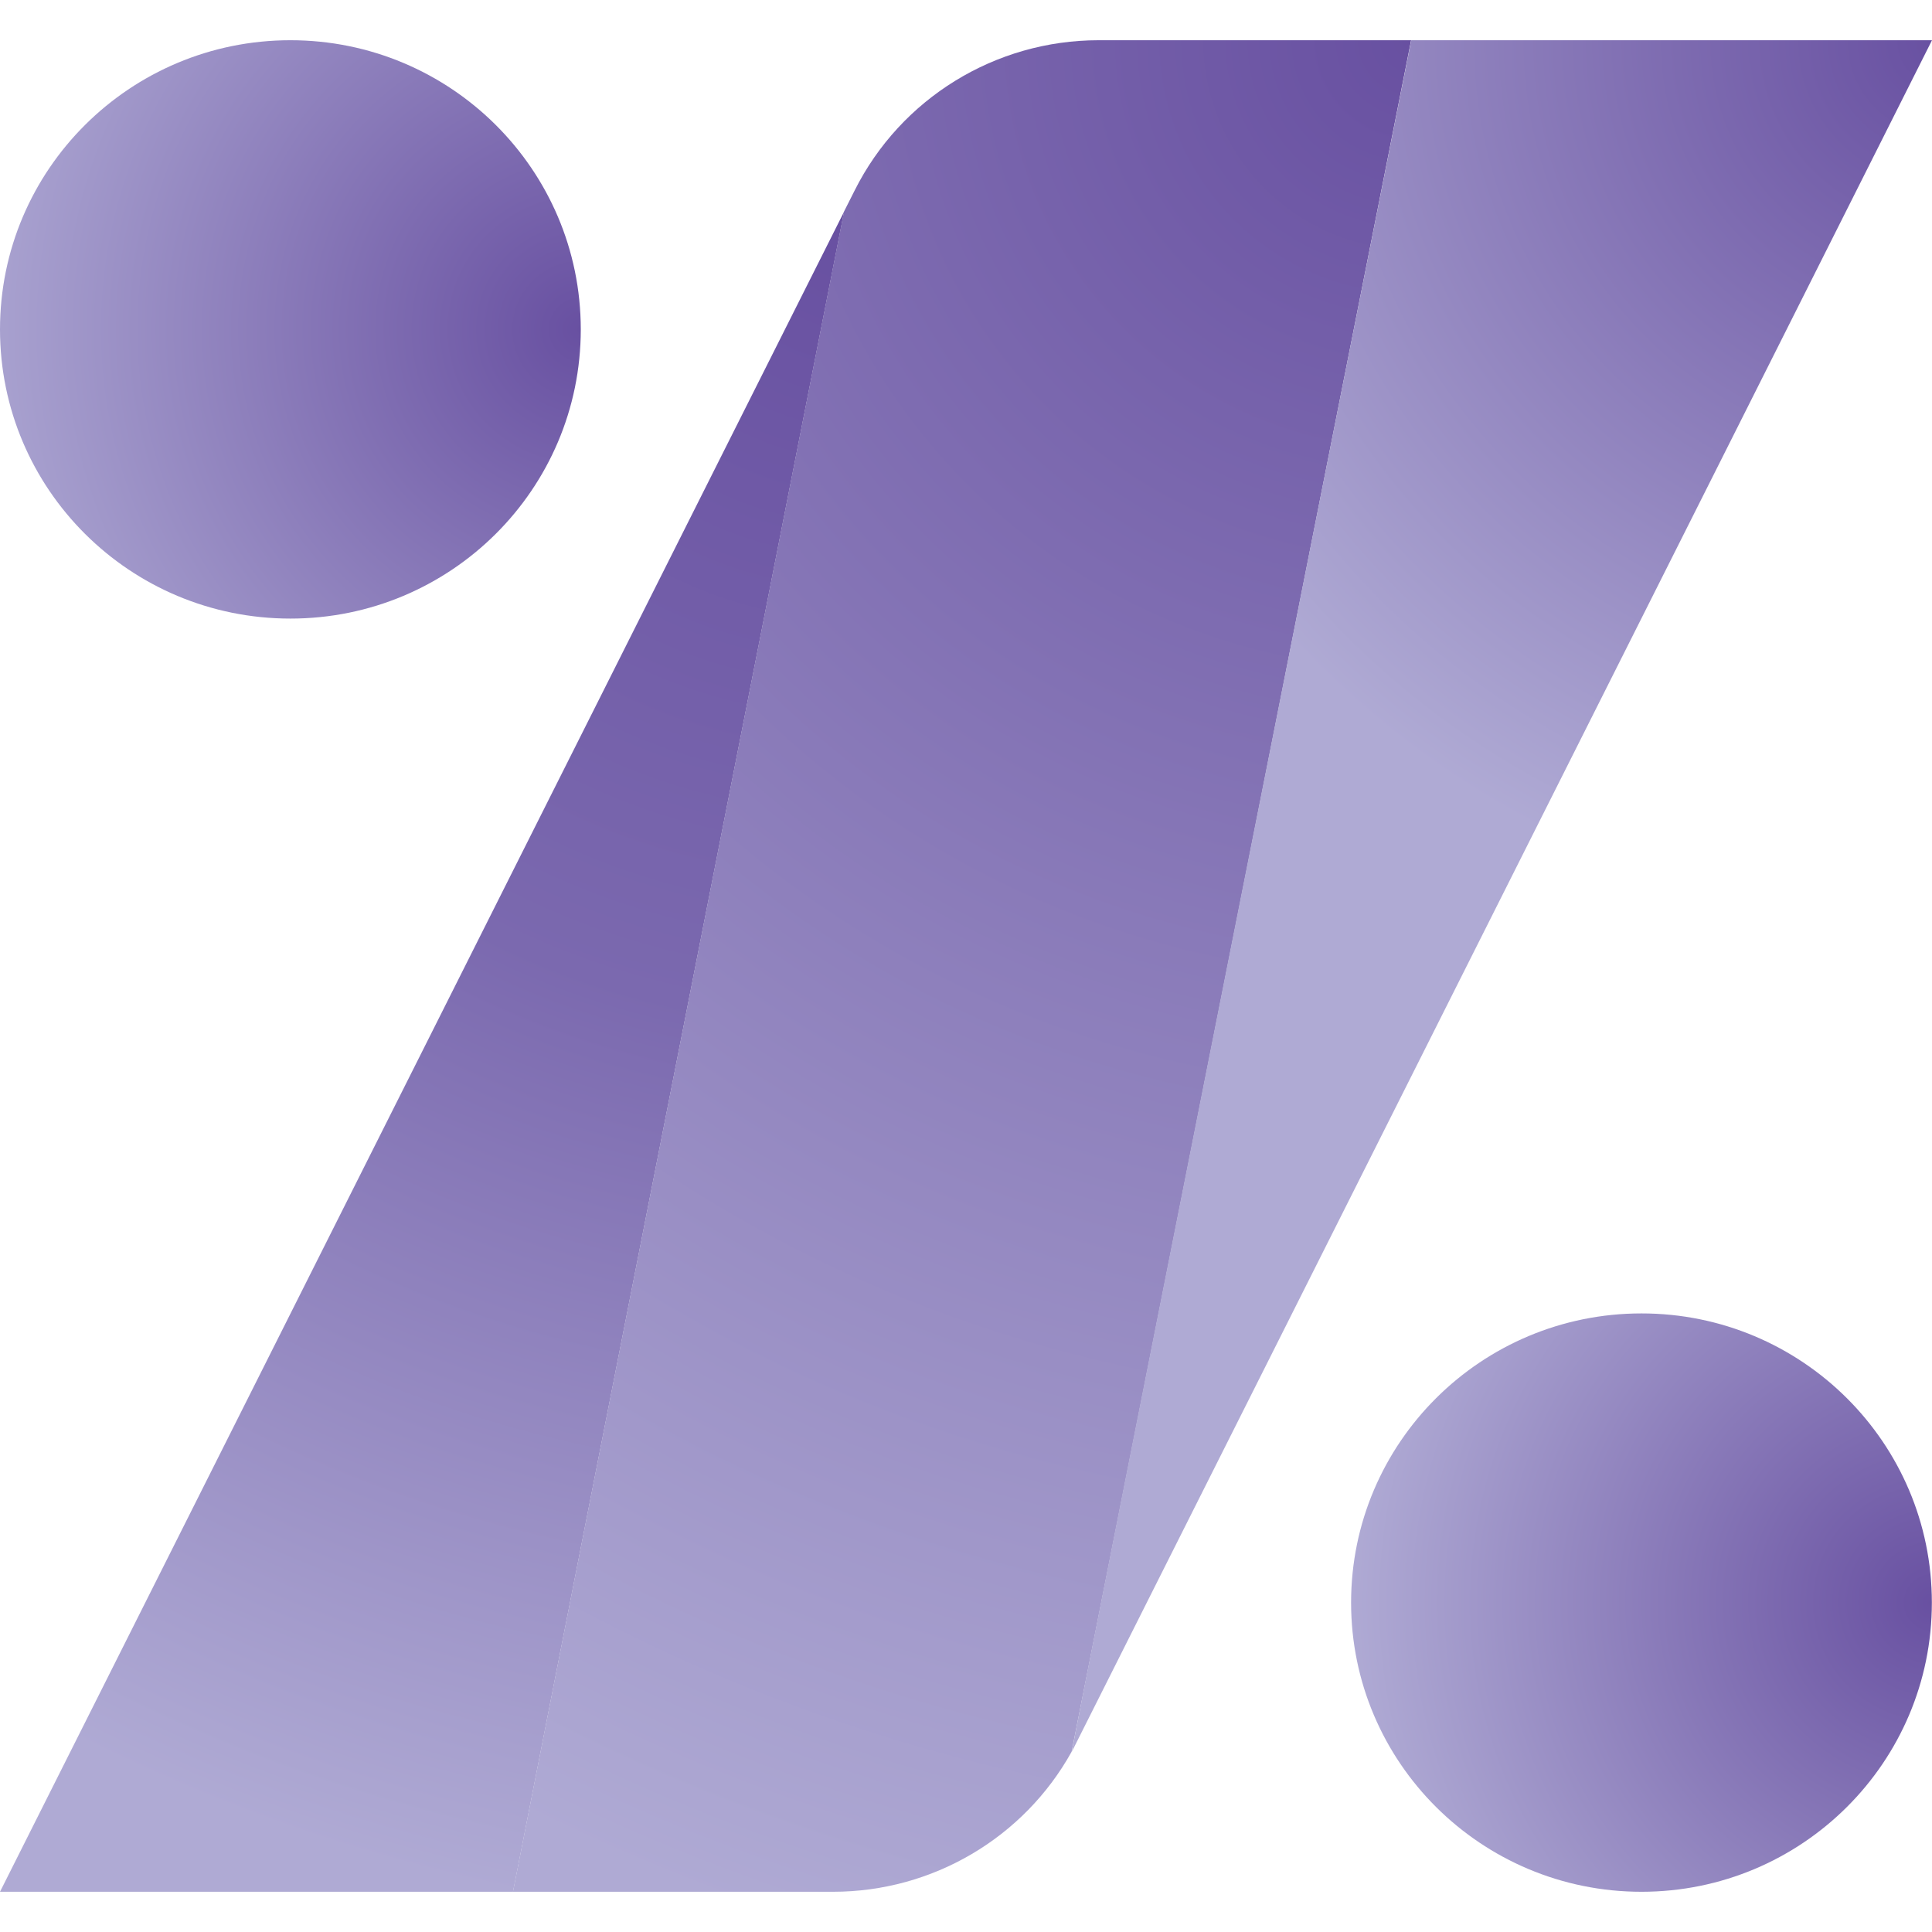
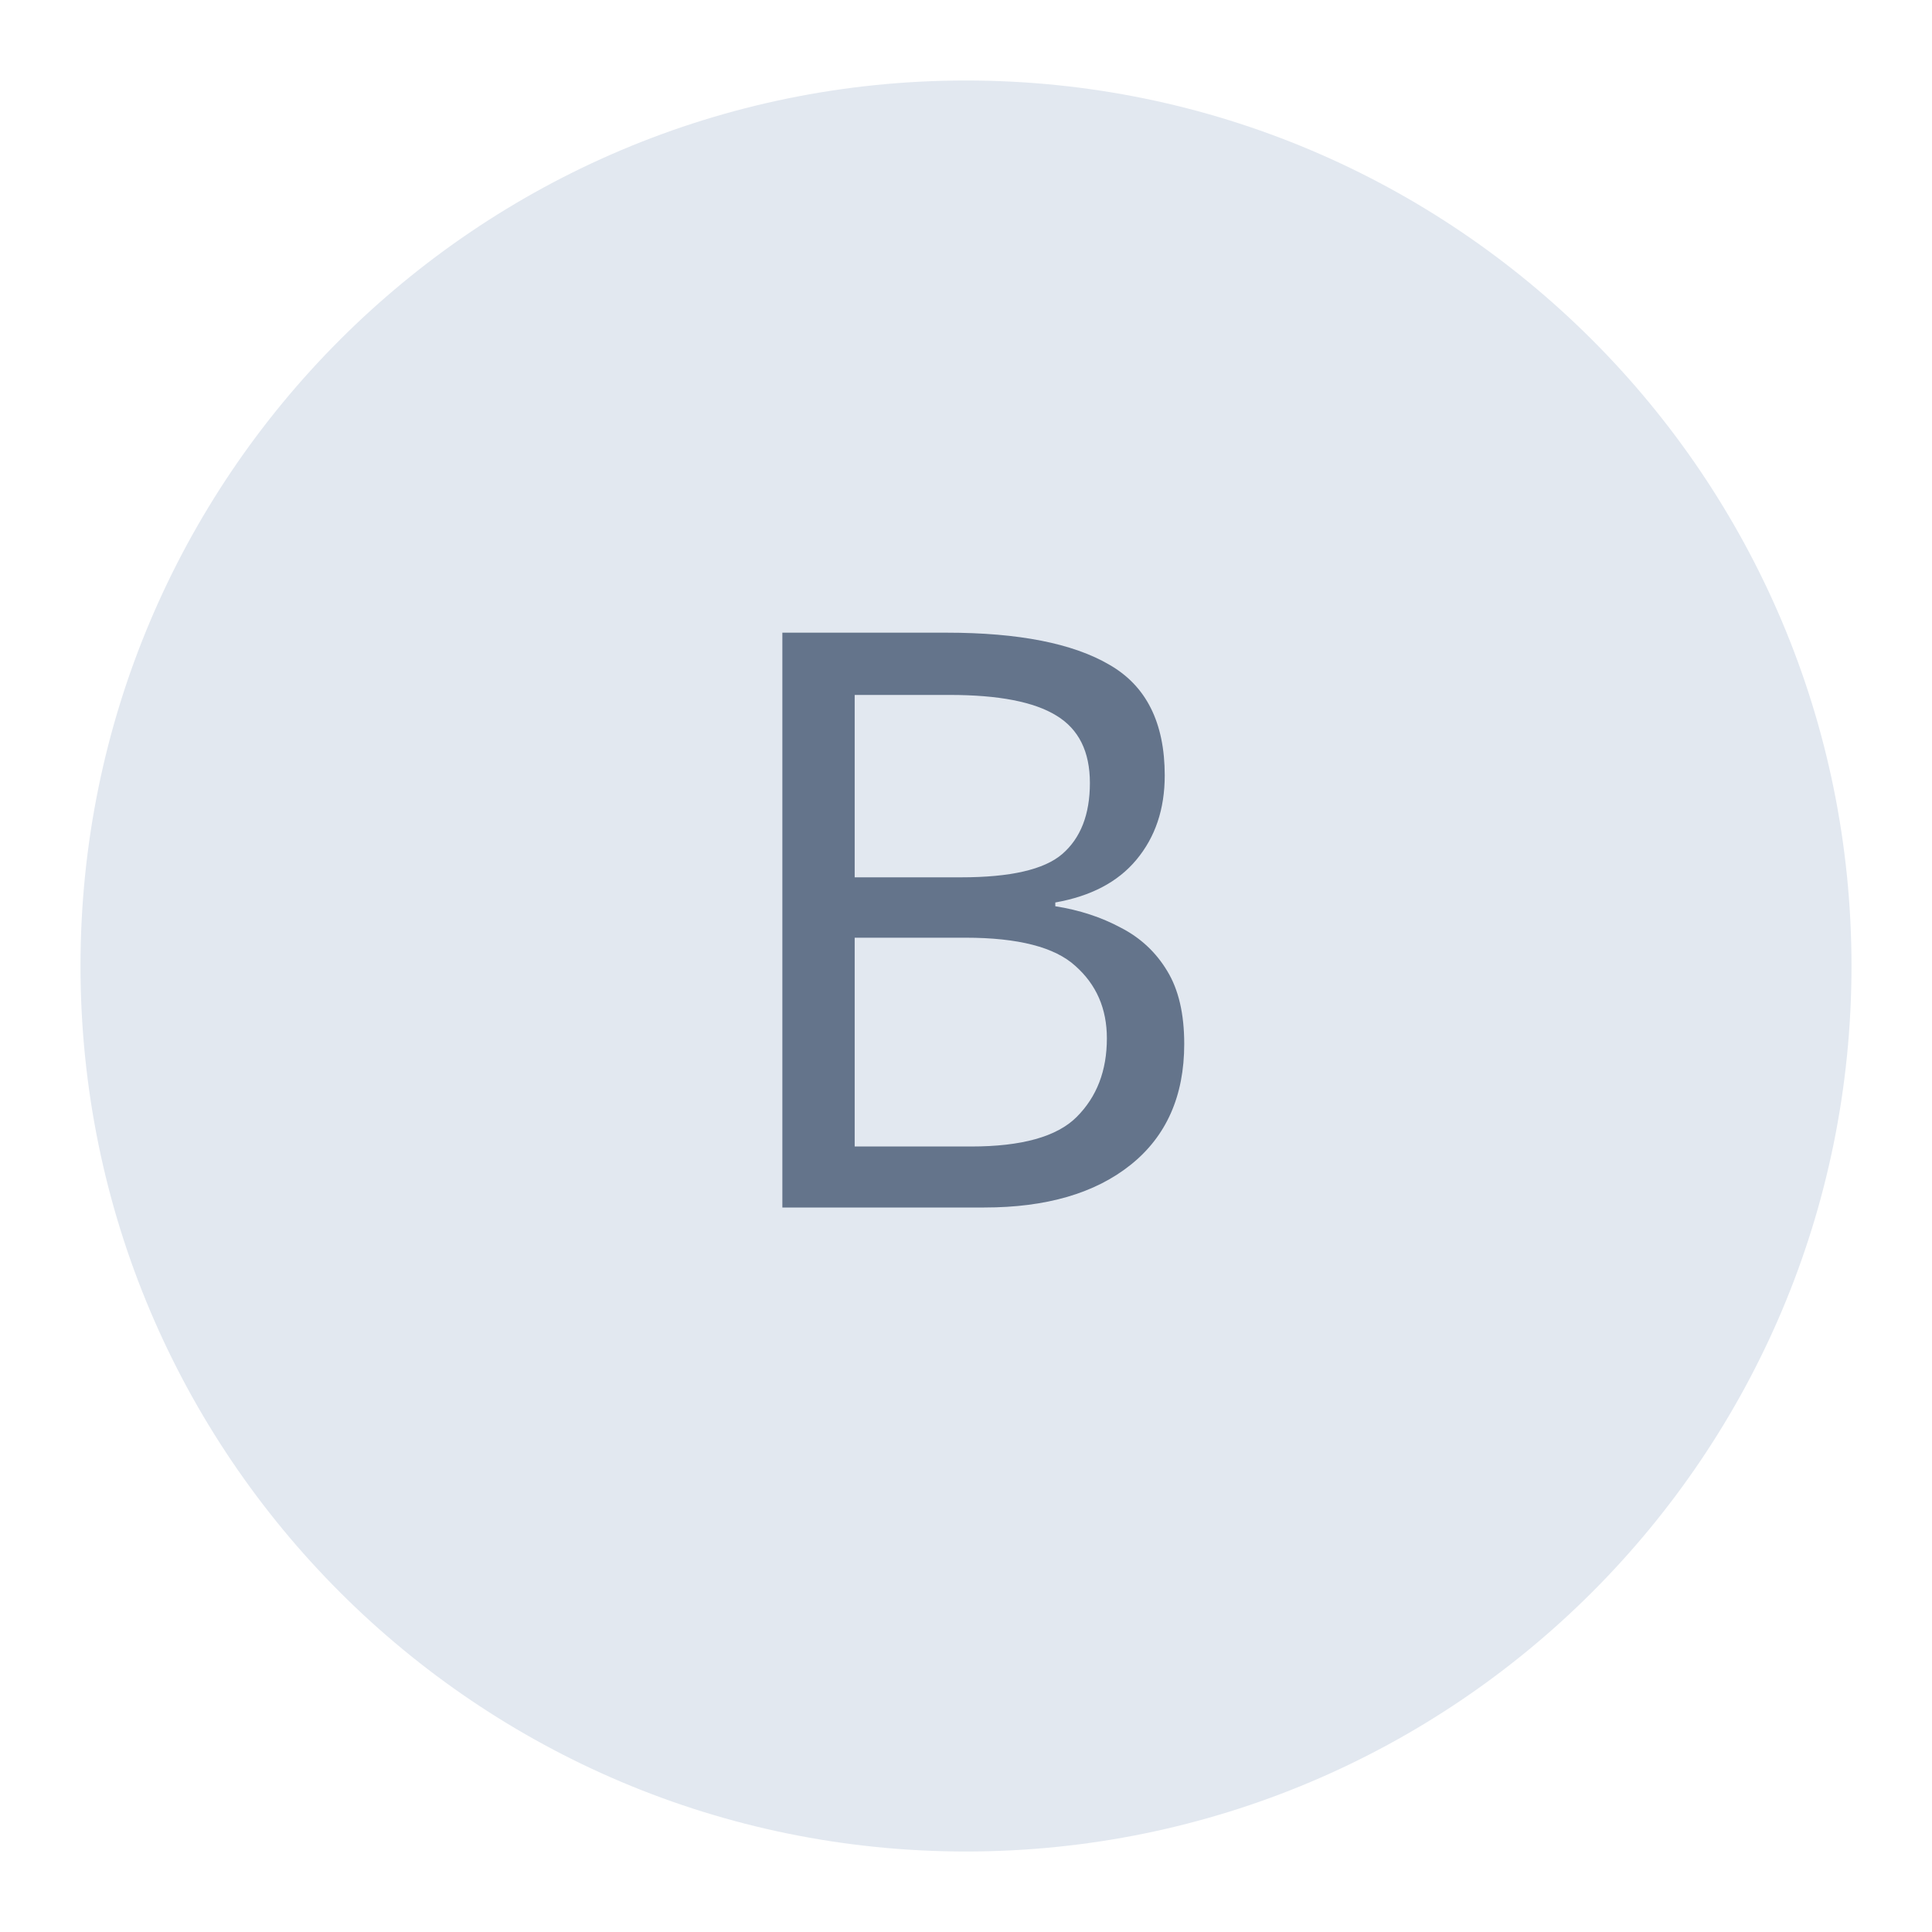
- <svg xmlns="http://www.w3.org/2000/svg" width="28" height="28" viewBox="0 0 28 28" fill="none">
-   <g id="Bank name=Eghtesad Novin">
-     <path id="Shape 1" d="M4.209 8.965C6.533 8.965 8.417 7.089 8.417 4.774C8.417 2.46 6.533 0.583 4.209 0.583C1.884 0.583 0 2.46 0 4.774C0 7.089 1.884 8.965 4.209 8.965Z" fill="url(#paint0_radial_8389_66485)" />
-     <path id="Shape 2" d="M23.79 27.417C26.114 27.417 27.998 25.541 27.998 23.226C27.998 20.912 26.114 19.035 23.79 19.035C21.465 19.035 19.581 20.912 19.581 23.226C19.581 25.541 21.465 27.417 23.79 27.417Z" fill="url(#paint1_radial_8389_66485)" />
-     <path id="Shape 3" fill-rule="evenodd" clip-rule="evenodd" d="M12.234 3.066L7.435 27.417H0L12.234 3.066Z" fill="url(#paint2_radial_8389_66485)" />
-     <path id="Shape 4" fill-rule="evenodd" clip-rule="evenodd" d="M20.451 0.583L15.531 25.387C14.838 26.636 13.515 27.417 12.074 27.417H7.434L12.232 3.066L12.387 2.759C13.056 1.425 14.425 0.583 15.922 0.583H20.451Z" fill="url(#paint3_radial_8389_66485)" />
-     <path id="Shape 5" fill-rule="evenodd" clip-rule="evenodd" d="M28 0.583C28 0.583 18.745 18.998 15.534 25.387C15.505 25.447 20.453 0.583 20.453 0.583H28Z" fill="url(#paint4_radial_8389_66485)" />
-   </g>
-   <defs>
-     <radialGradient id="paint0_radial_8389_66485" cx="0" cy="0" r="1" gradientUnits="userSpaceOnUse" gradientTransform="translate(8.41715 4.77436) rotate(180) scale(9.40545 9.36572)">
-       <stop stop-color="#6850A1" />
-       <stop offset="1" stop-color="#AFAAD4" />
-     </radialGradient>
-     <radialGradient id="paint1_radial_8389_66485" cx="0" cy="0" r="1" gradientUnits="userSpaceOnUse" gradientTransform="translate(27.9982 23.226) rotate(180) scale(8.41718 8.38163)">
-       <stop stop-color="#6850A1" />
-       <stop offset="1" stop-color="#AFAAD4" />
-     </radialGradient>
-     <radialGradient id="paint2_radial_8389_66485" cx="0" cy="0" r="1" gradientUnits="userSpaceOnUse" gradientTransform="translate(12.2341 3.06591) rotate(-168.943) scale(24.9165 24.819)">
-       <stop stop-color="#6850A1" />
-       <stop offset="0.47" stop-color="#7B69AF" />
-       <stop offset="1" stop-color="#AFAAD4" />
-     </radialGradient>
-     <radialGradient id="paint3_radial_8389_66485" cx="0" cy="0" r="1" gradientUnits="userSpaceOnUse" gradientTransform="translate(20.4506 0.583496) rotate(-168.833) scale(28.8679 28.7551)">
-       <stop stop-color="#6850A1" />
-       <stop offset="1" stop-color="#AFAAD4" />
-     </radialGradient>
-     <radialGradient id="paint4_radial_8389_66485" cx="0" cy="0" r="1" gradientUnits="userSpaceOnUse" gradientTransform="translate(28 0.583496) rotate(-153.51) scale(12.8157 12.7831)">
-       <stop stop-color="#6850A1" />
-       <stop offset="1" stop-color="#AFAAD4" />
-     </radialGradient>
-   </defs>
+ <svg xmlns="http://www.w3.org/2000/svg" viewBox="0 0 48 48" width="48" height="48">
+   <circle cx="24" cy="24" r="22" fill="#e2e8f0" />
+   <text x="24" y="30" text-anchor="middle" font-size="20" font-family="sans-serif" fill="#64748b">B</text>
</svg>
